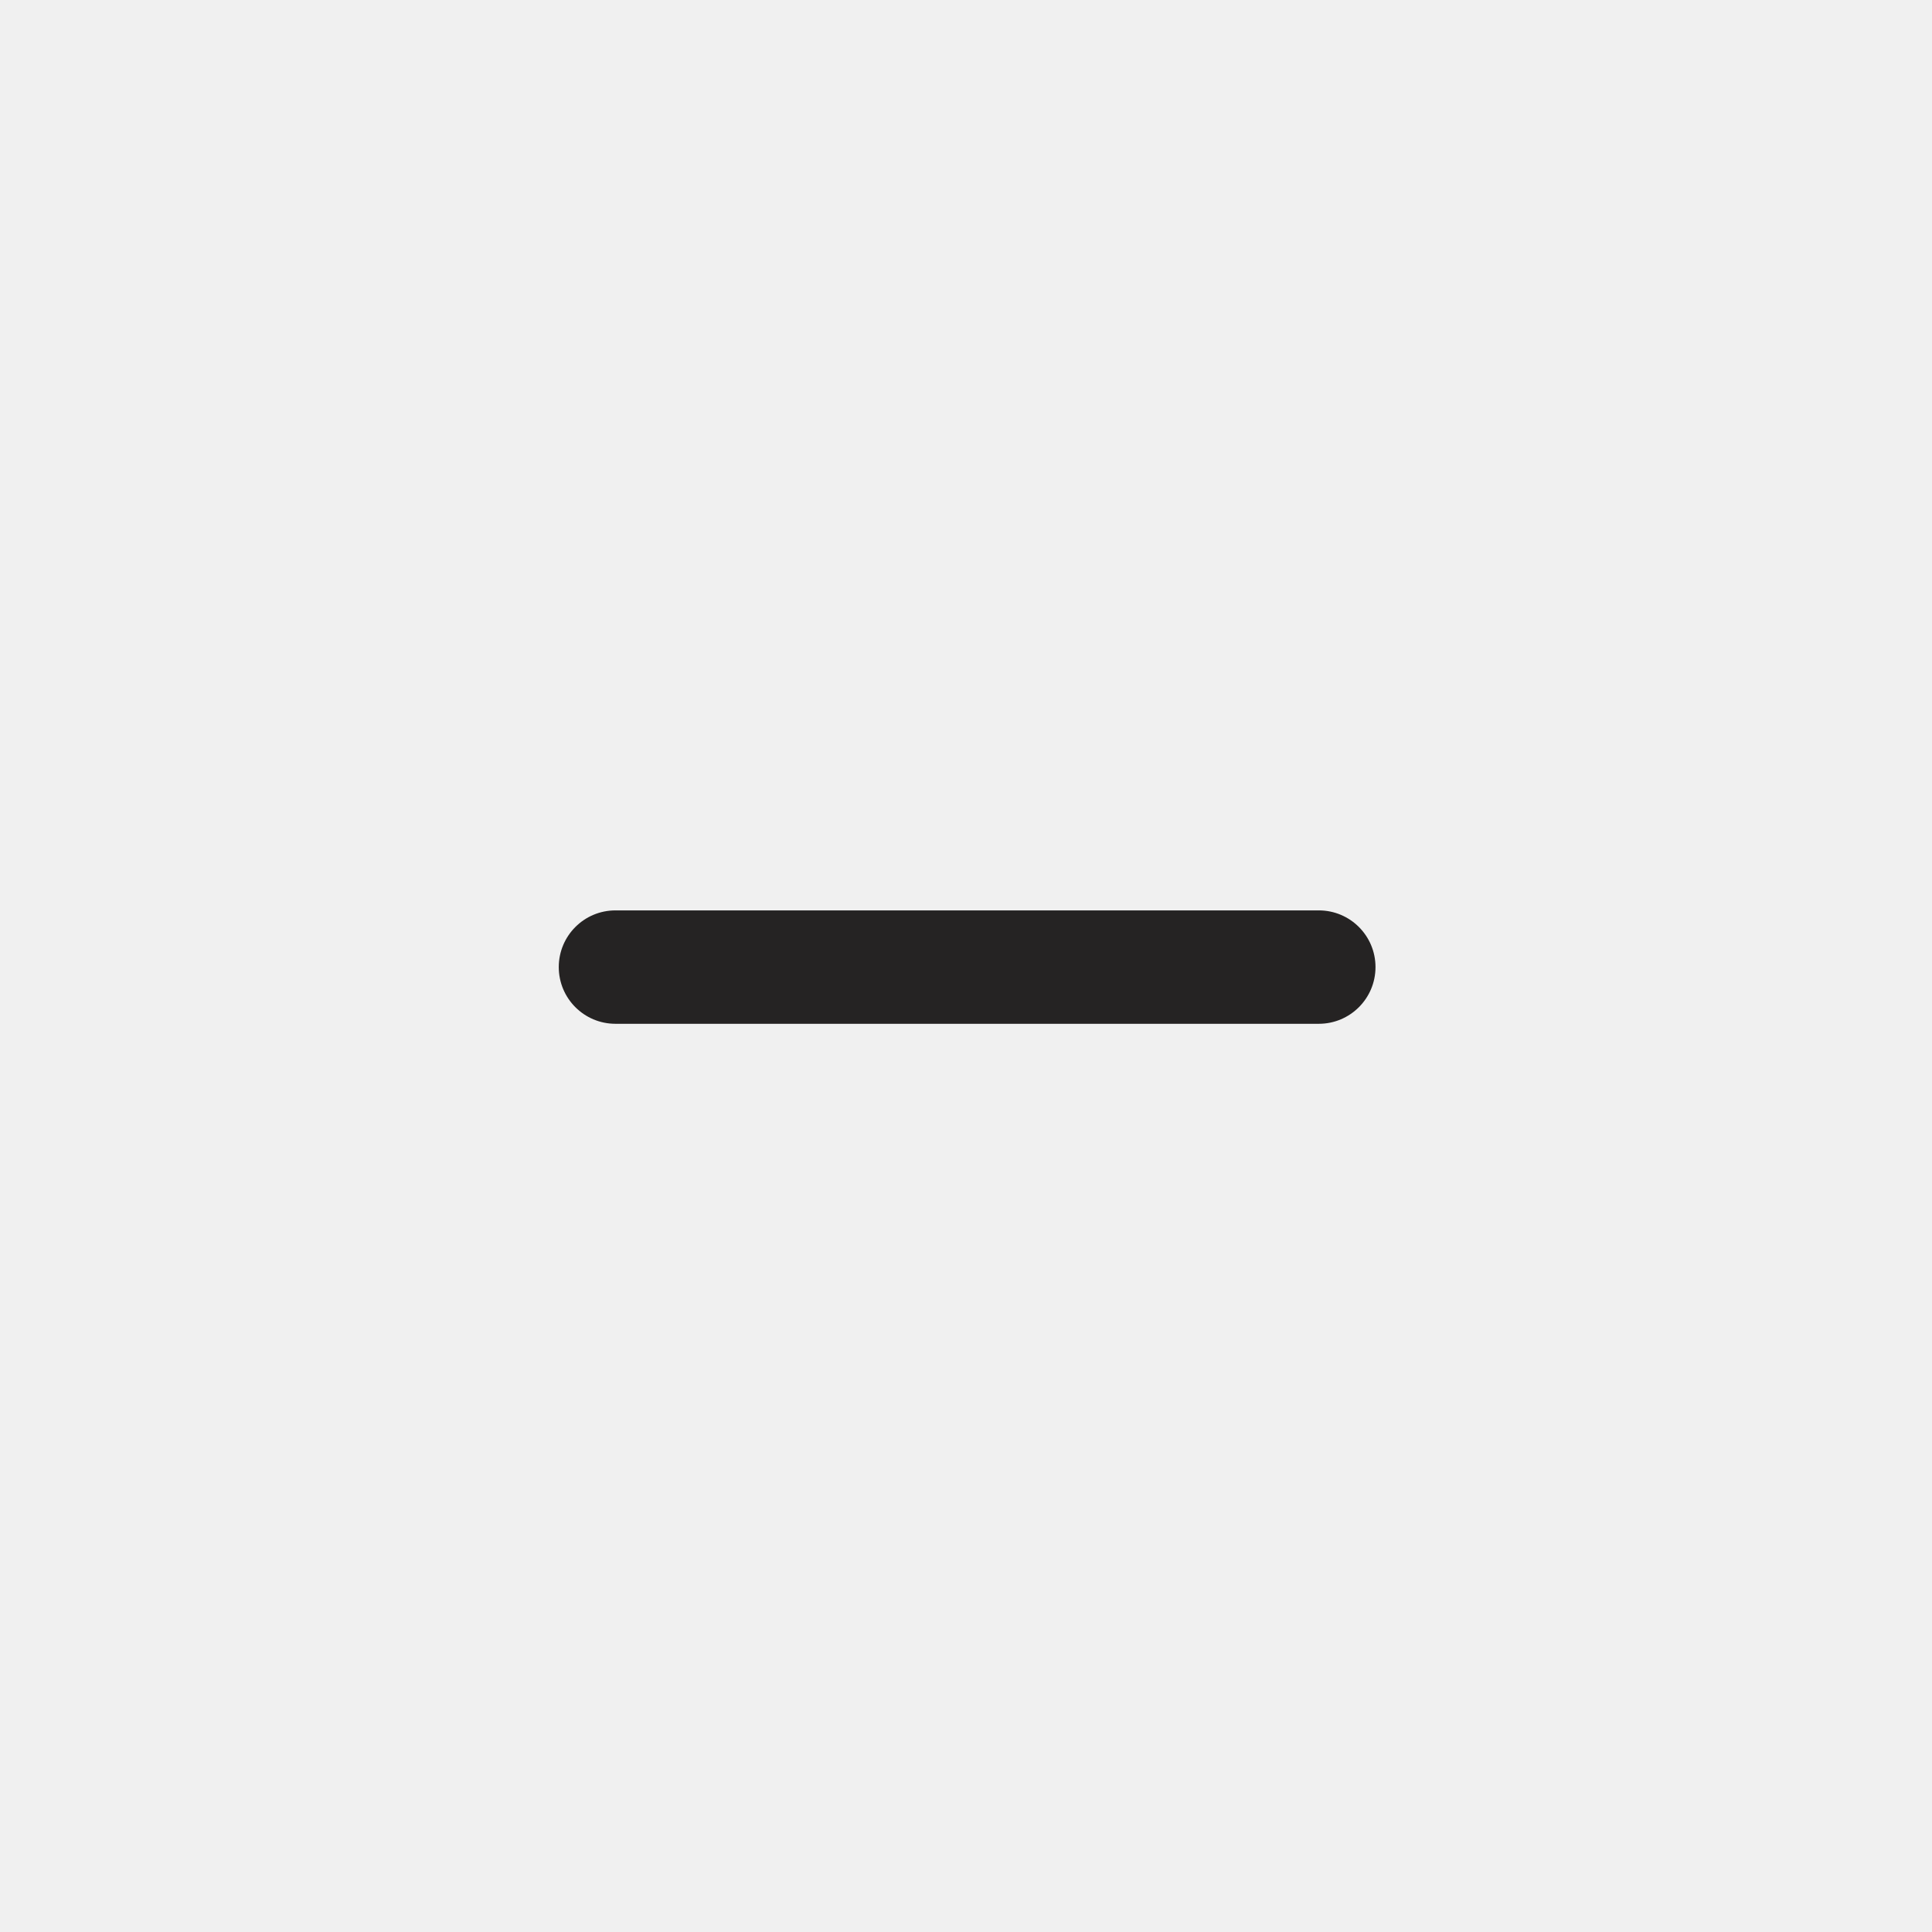
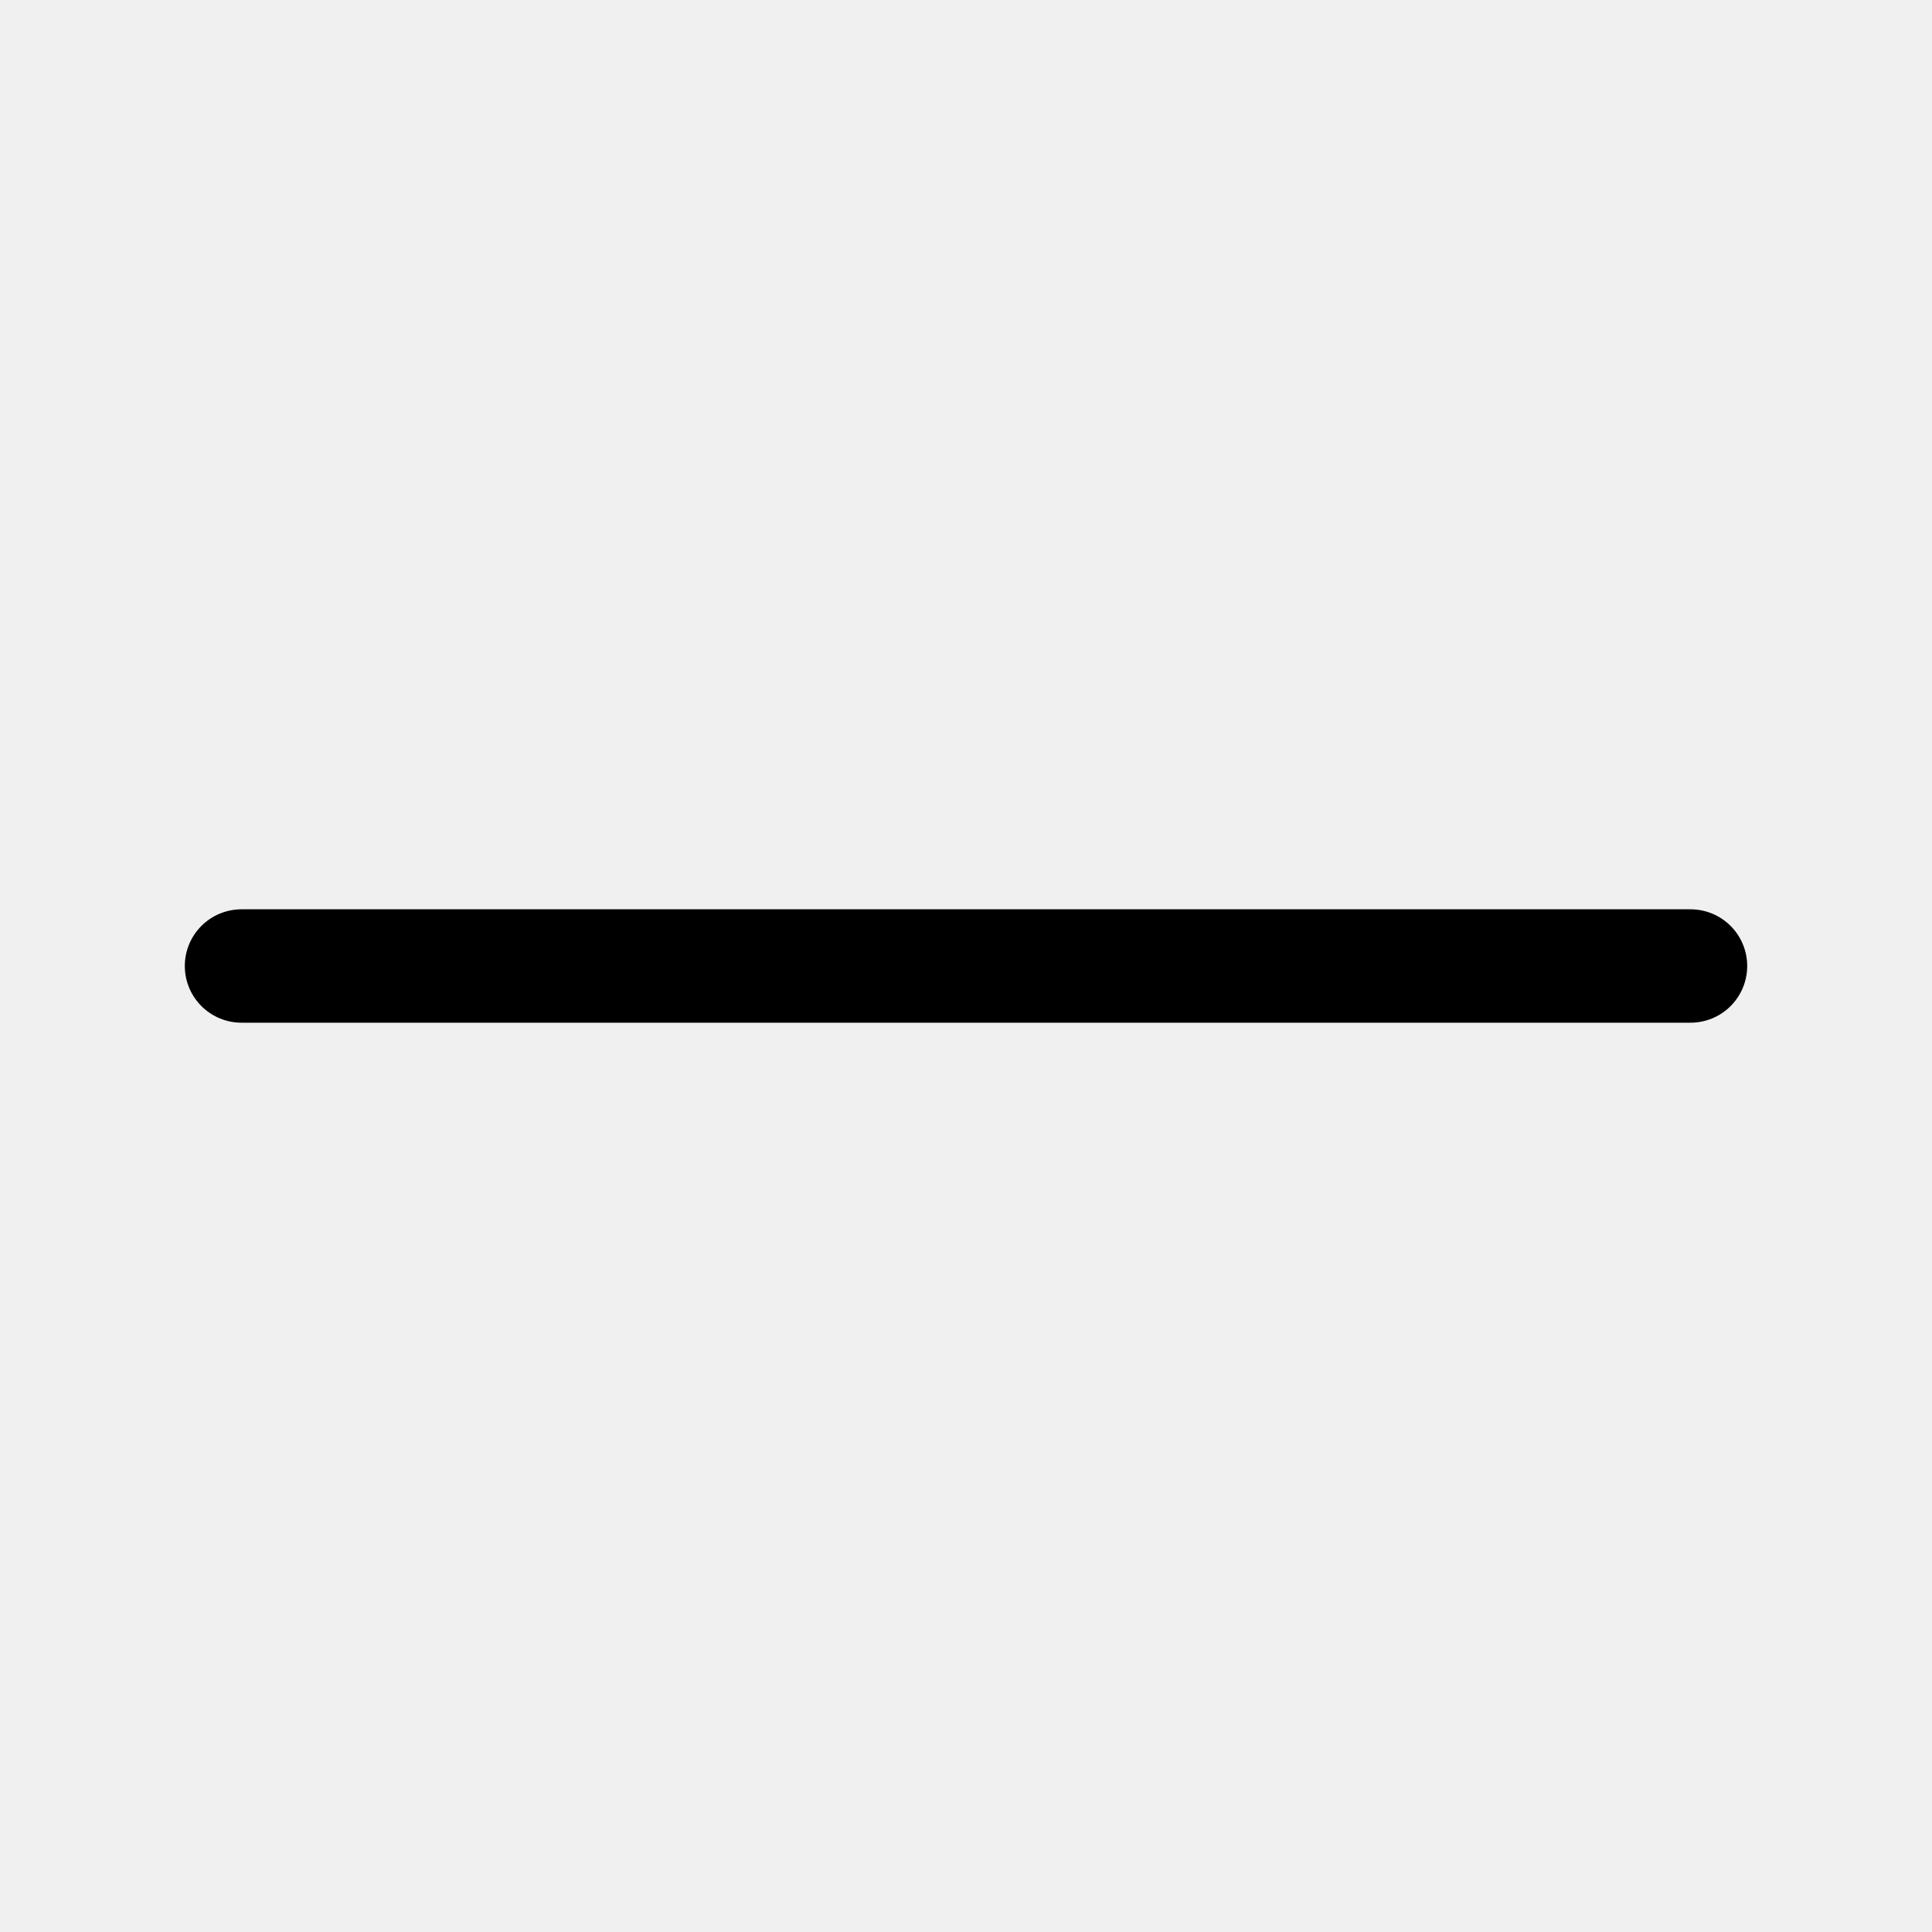
<svg xmlns="http://www.w3.org/2000/svg" width="23" height="23" viewBox="0 0 23 23" fill="none">
-   <g clip-path="url(#clip0_622_5496)">
-     <path fill-rule="evenodd" clip-rule="evenodd" d="M6.652 11.513C6.652 11.14 6.954 10.838 7.327 10.838L15.7 10.838C16.073 10.838 16.375 11.14 16.375 11.513C16.375 11.886 16.073 12.188 15.7 12.188L7.327 12.188C6.954 12.188 6.652 11.886 6.652 11.513Z" fill="#252323" />
+   <g clip-path="url(#clip0_1973_12803)">
+     <path d="M20.125 11.5H11.5H2.875" stroke="black" stroke-width="1.35" stroke-linecap="round" />
  </g>
  <defs>
-     <clipPath id="clip0_622_5496">
+     <clipPath id="clip0_1973_12803">
      <rect width="23" height="23" fill="white" />
    </clipPath>
  </defs>
</svg>
